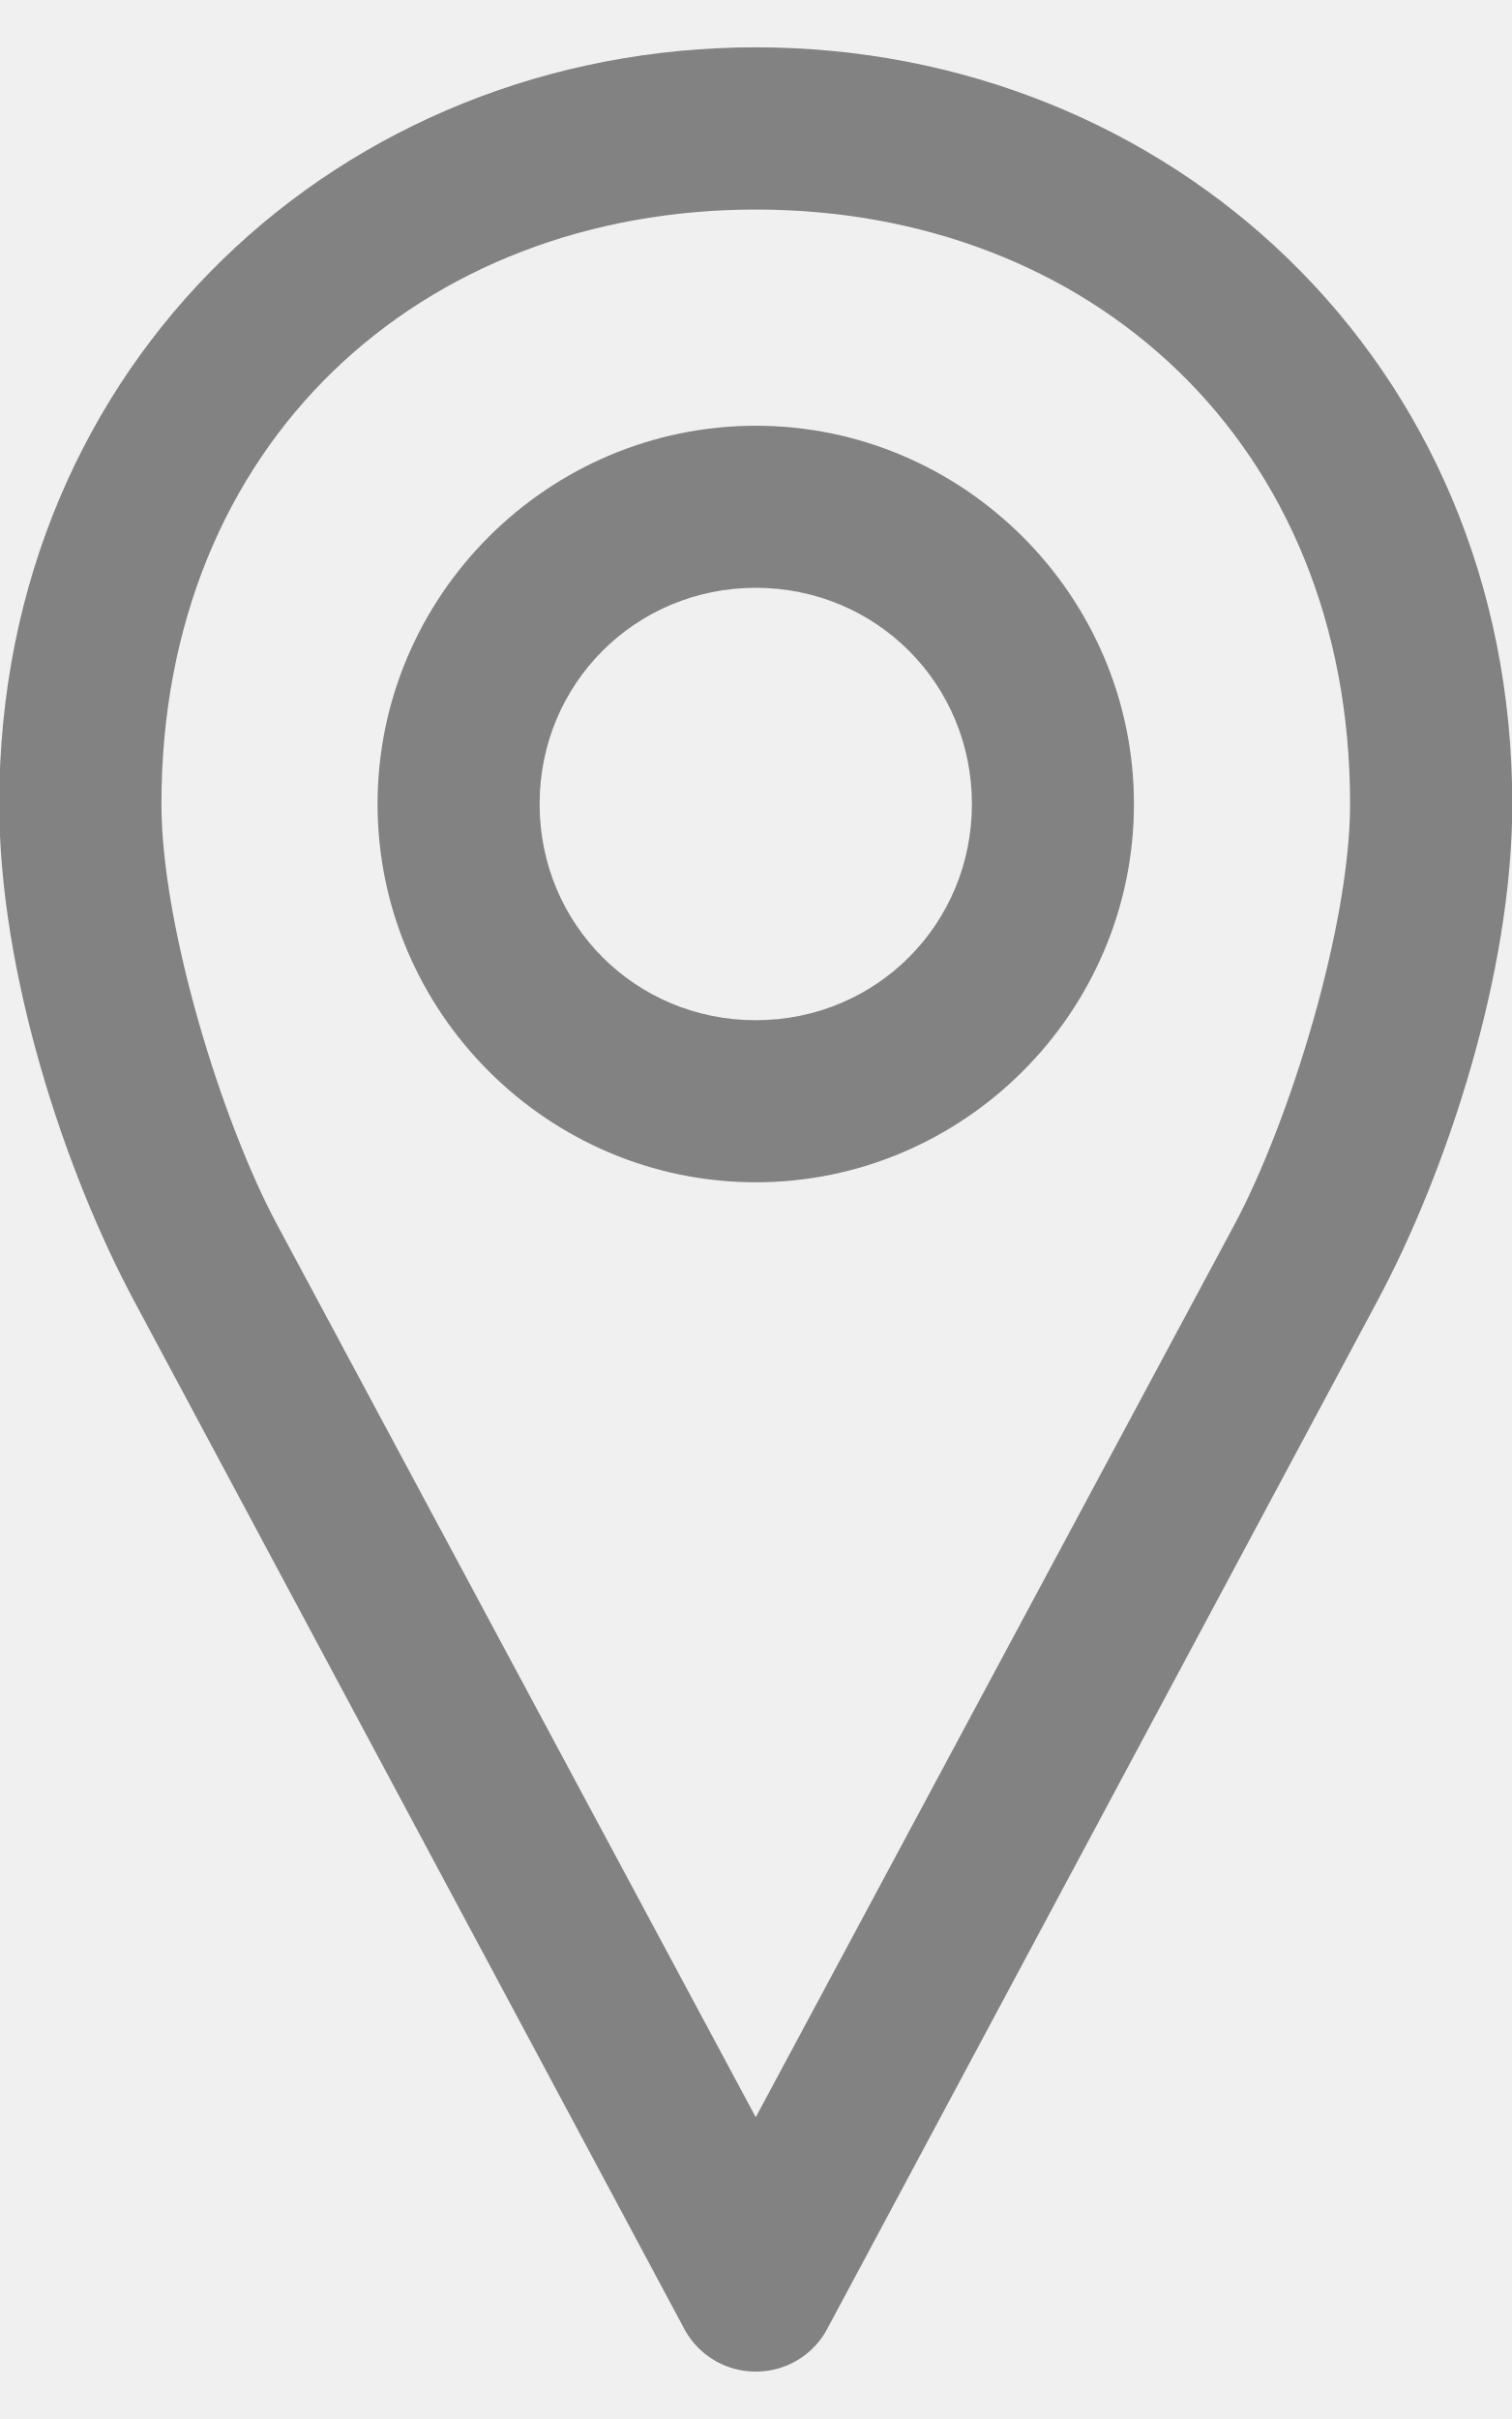
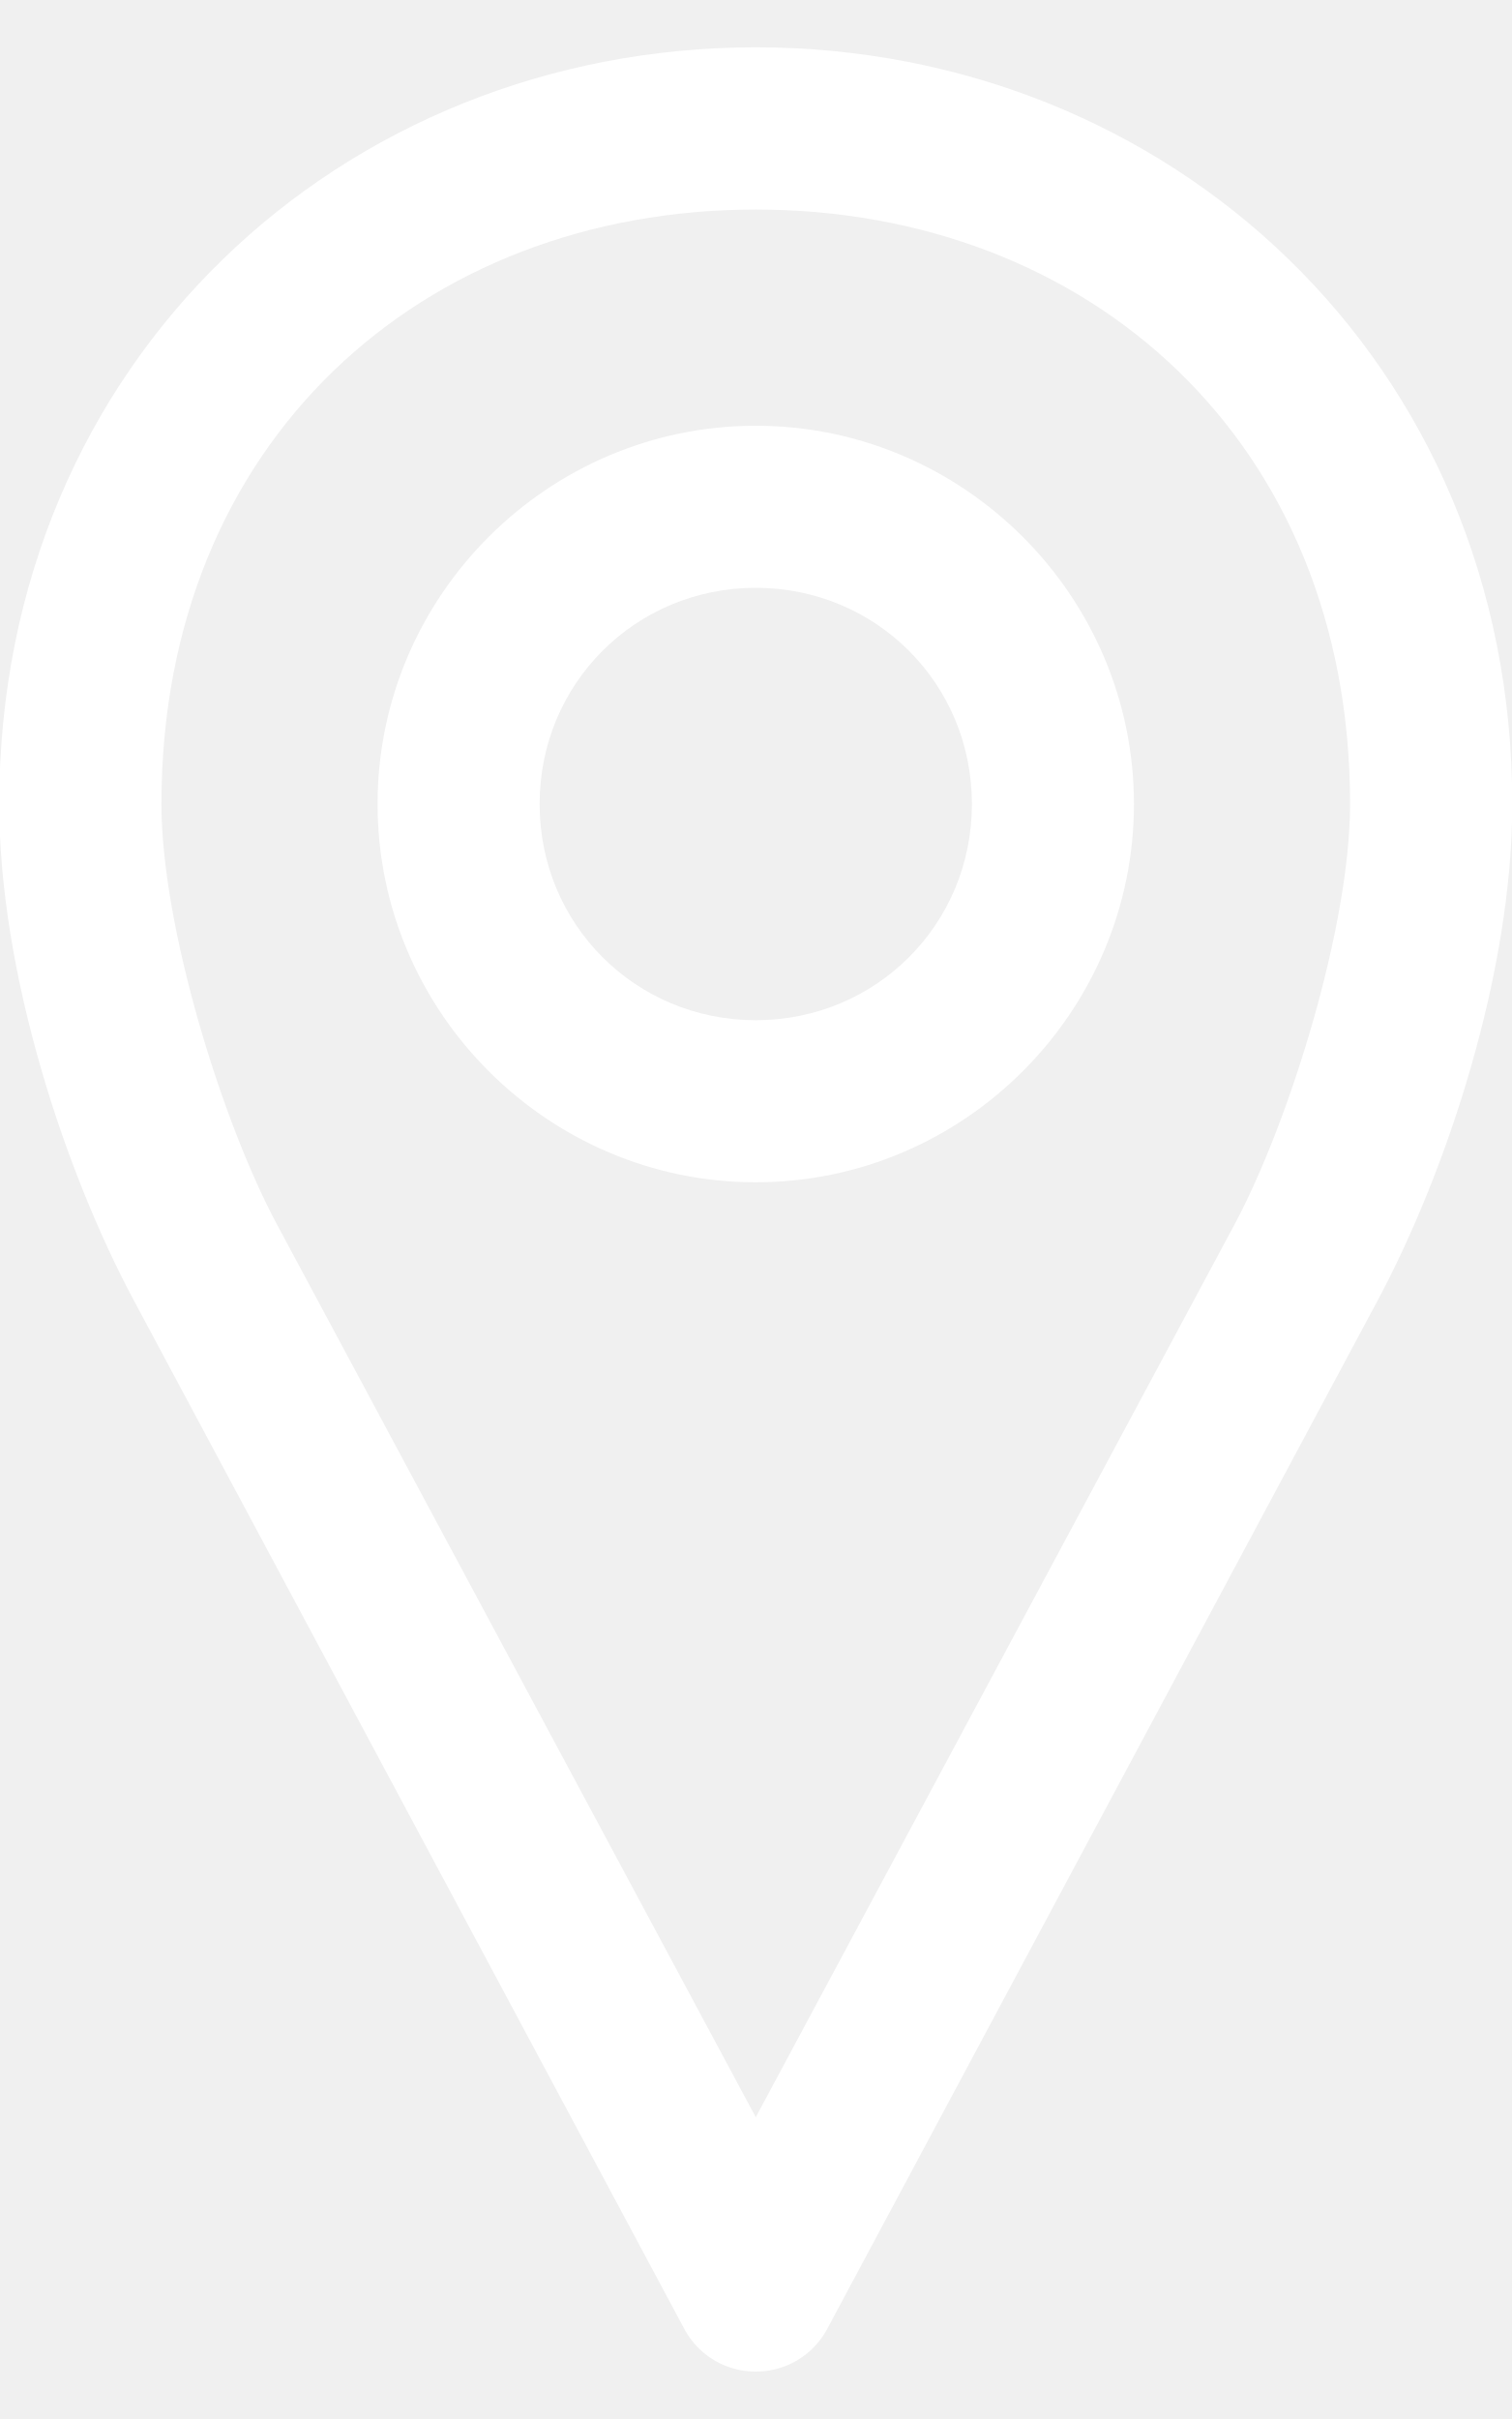
<svg xmlns="http://www.w3.org/2000/svg" width="10" height="16" viewBox="0 0 10 16" fill="none">
-   <path d="M5 0.313C2.271 0.313 -0.005 2.384 -0.005 5.318C-0.005 6.432 0.426 7.745 0.889 8.608L4.525 15.4C4.586 15.516 4.687 15.606 4.81 15.652C4.932 15.698 5.068 15.698 5.19 15.652C5.313 15.606 5.414 15.516 5.475 15.4L9.111 8.608C9.574 7.745 10.005 6.432 10.005 5.318C10.005 2.384 7.729 0.313 5 0.313H5ZM5 1.386C7.207 1.386 8.932 2.921 8.932 5.318C8.932 6.125 8.532 7.418 8.167 8.1L5 14.004L1.833 8.1C1.467 7.418 1.068 6.125 1.068 5.318C1.068 2.921 2.793 1.386 5 1.386ZM5 2.816C3.624 2.816 2.498 3.942 2.498 5.318C2.498 6.694 3.624 7.82 5 7.82C6.376 7.82 7.502 6.694 7.502 5.318C7.502 3.942 6.375 2.816 5 2.816ZM5 3.888C5.796 3.888 6.43 4.522 6.43 5.318C6.43 6.114 5.796 6.748 5 6.748C4.204 6.748 3.57 6.114 3.57 5.318C3.57 4.522 4.204 3.888 5 3.888Z" fill="#828282" />
+   <path d="M5 0.313C2.271 0.313 -0.005 2.384 -0.005 5.318C-0.005 6.432 0.426 7.745 0.889 8.608L4.525 15.4C4.586 15.516 4.687 15.606 4.81 15.652C4.932 15.698 5.068 15.698 5.19 15.652C5.313 15.606 5.414 15.516 5.475 15.4L9.111 8.608C9.574 7.745 10.005 6.432 10.005 5.318C10.005 2.384 7.729 0.313 5 0.313H5ZM5 1.386C7.207 1.386 8.932 2.921 8.932 5.318C8.932 6.125 8.532 7.418 8.167 8.1L5 14.004L1.833 8.1C1.467 7.418 1.068 6.125 1.068 5.318C1.068 2.921 2.793 1.386 5 1.386ZM5 2.816C3.624 2.816 2.498 3.942 2.498 5.318C2.498 6.694 3.624 7.82 5 7.82C6.376 7.82 7.502 6.694 7.502 5.318C7.502 3.942 6.375 2.816 5 2.816ZM5 3.888C5.796 3.888 6.43 4.522 6.43 5.318C6.43 6.114 5.796 6.748 5 6.748C4.204 6.748 3.57 6.114 3.57 5.318C3.57 4.522 4.204 3.888 5 3.888Z" fill="#fff" />
</svg>
